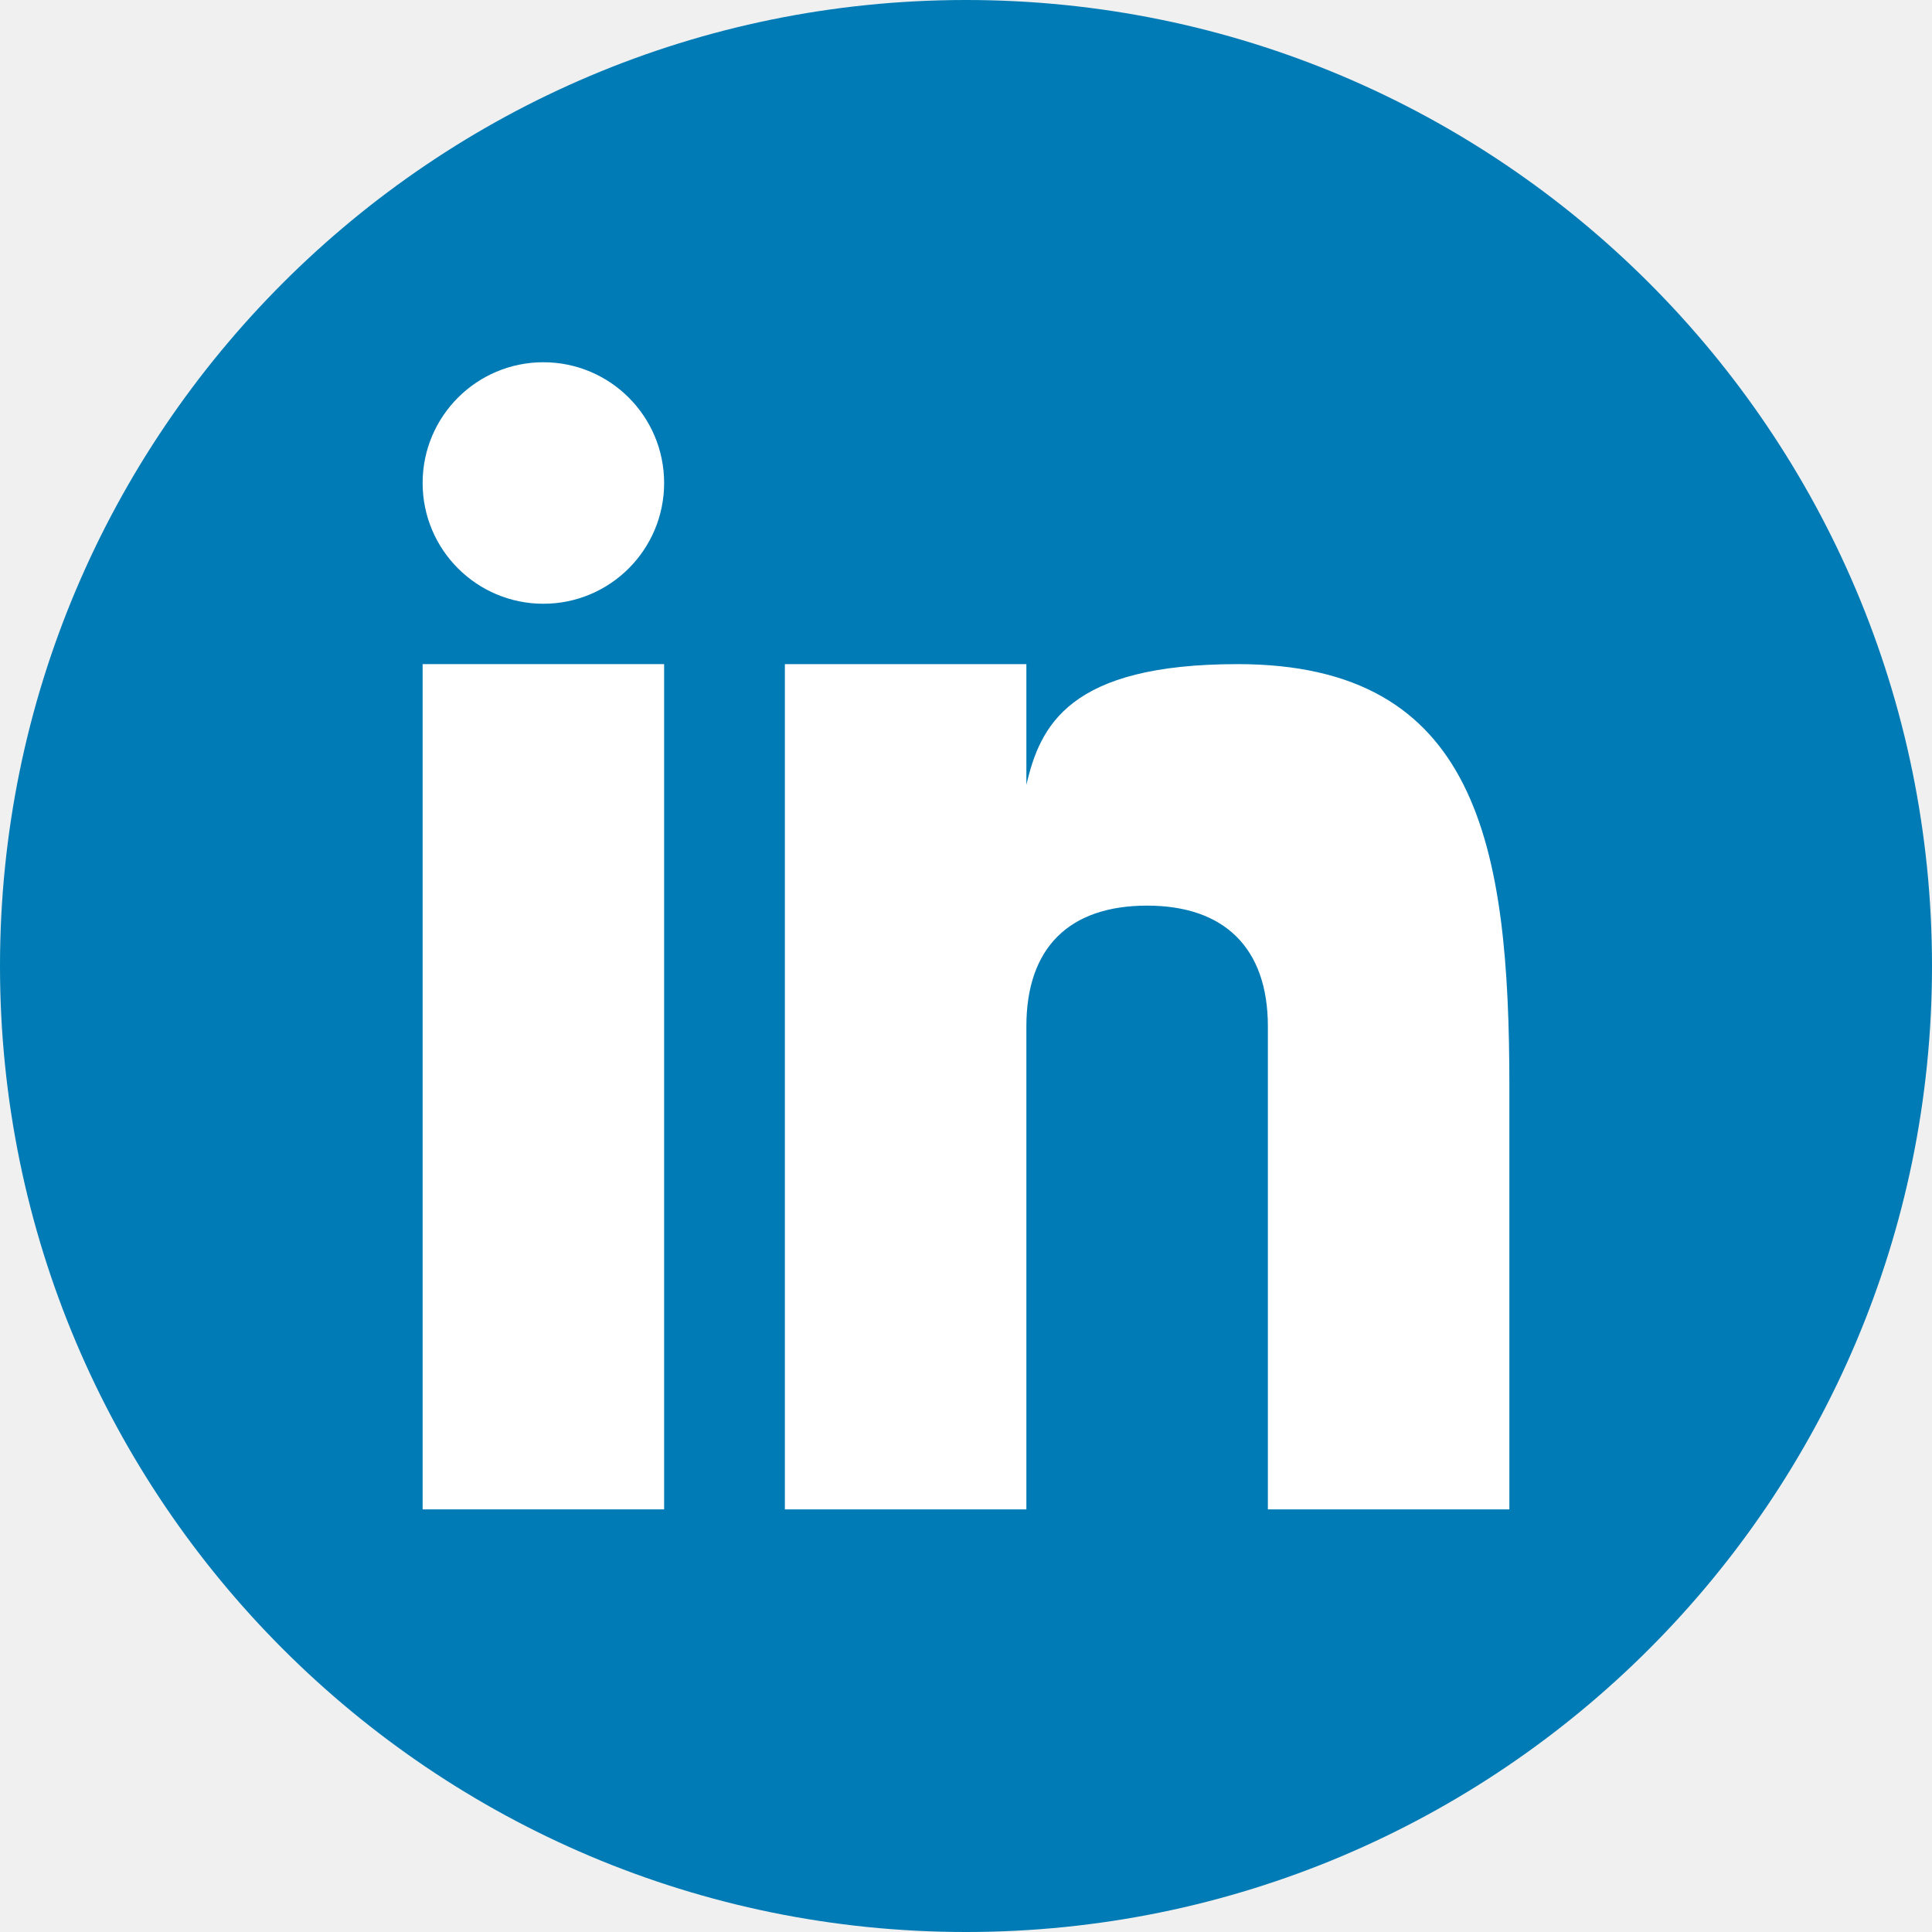
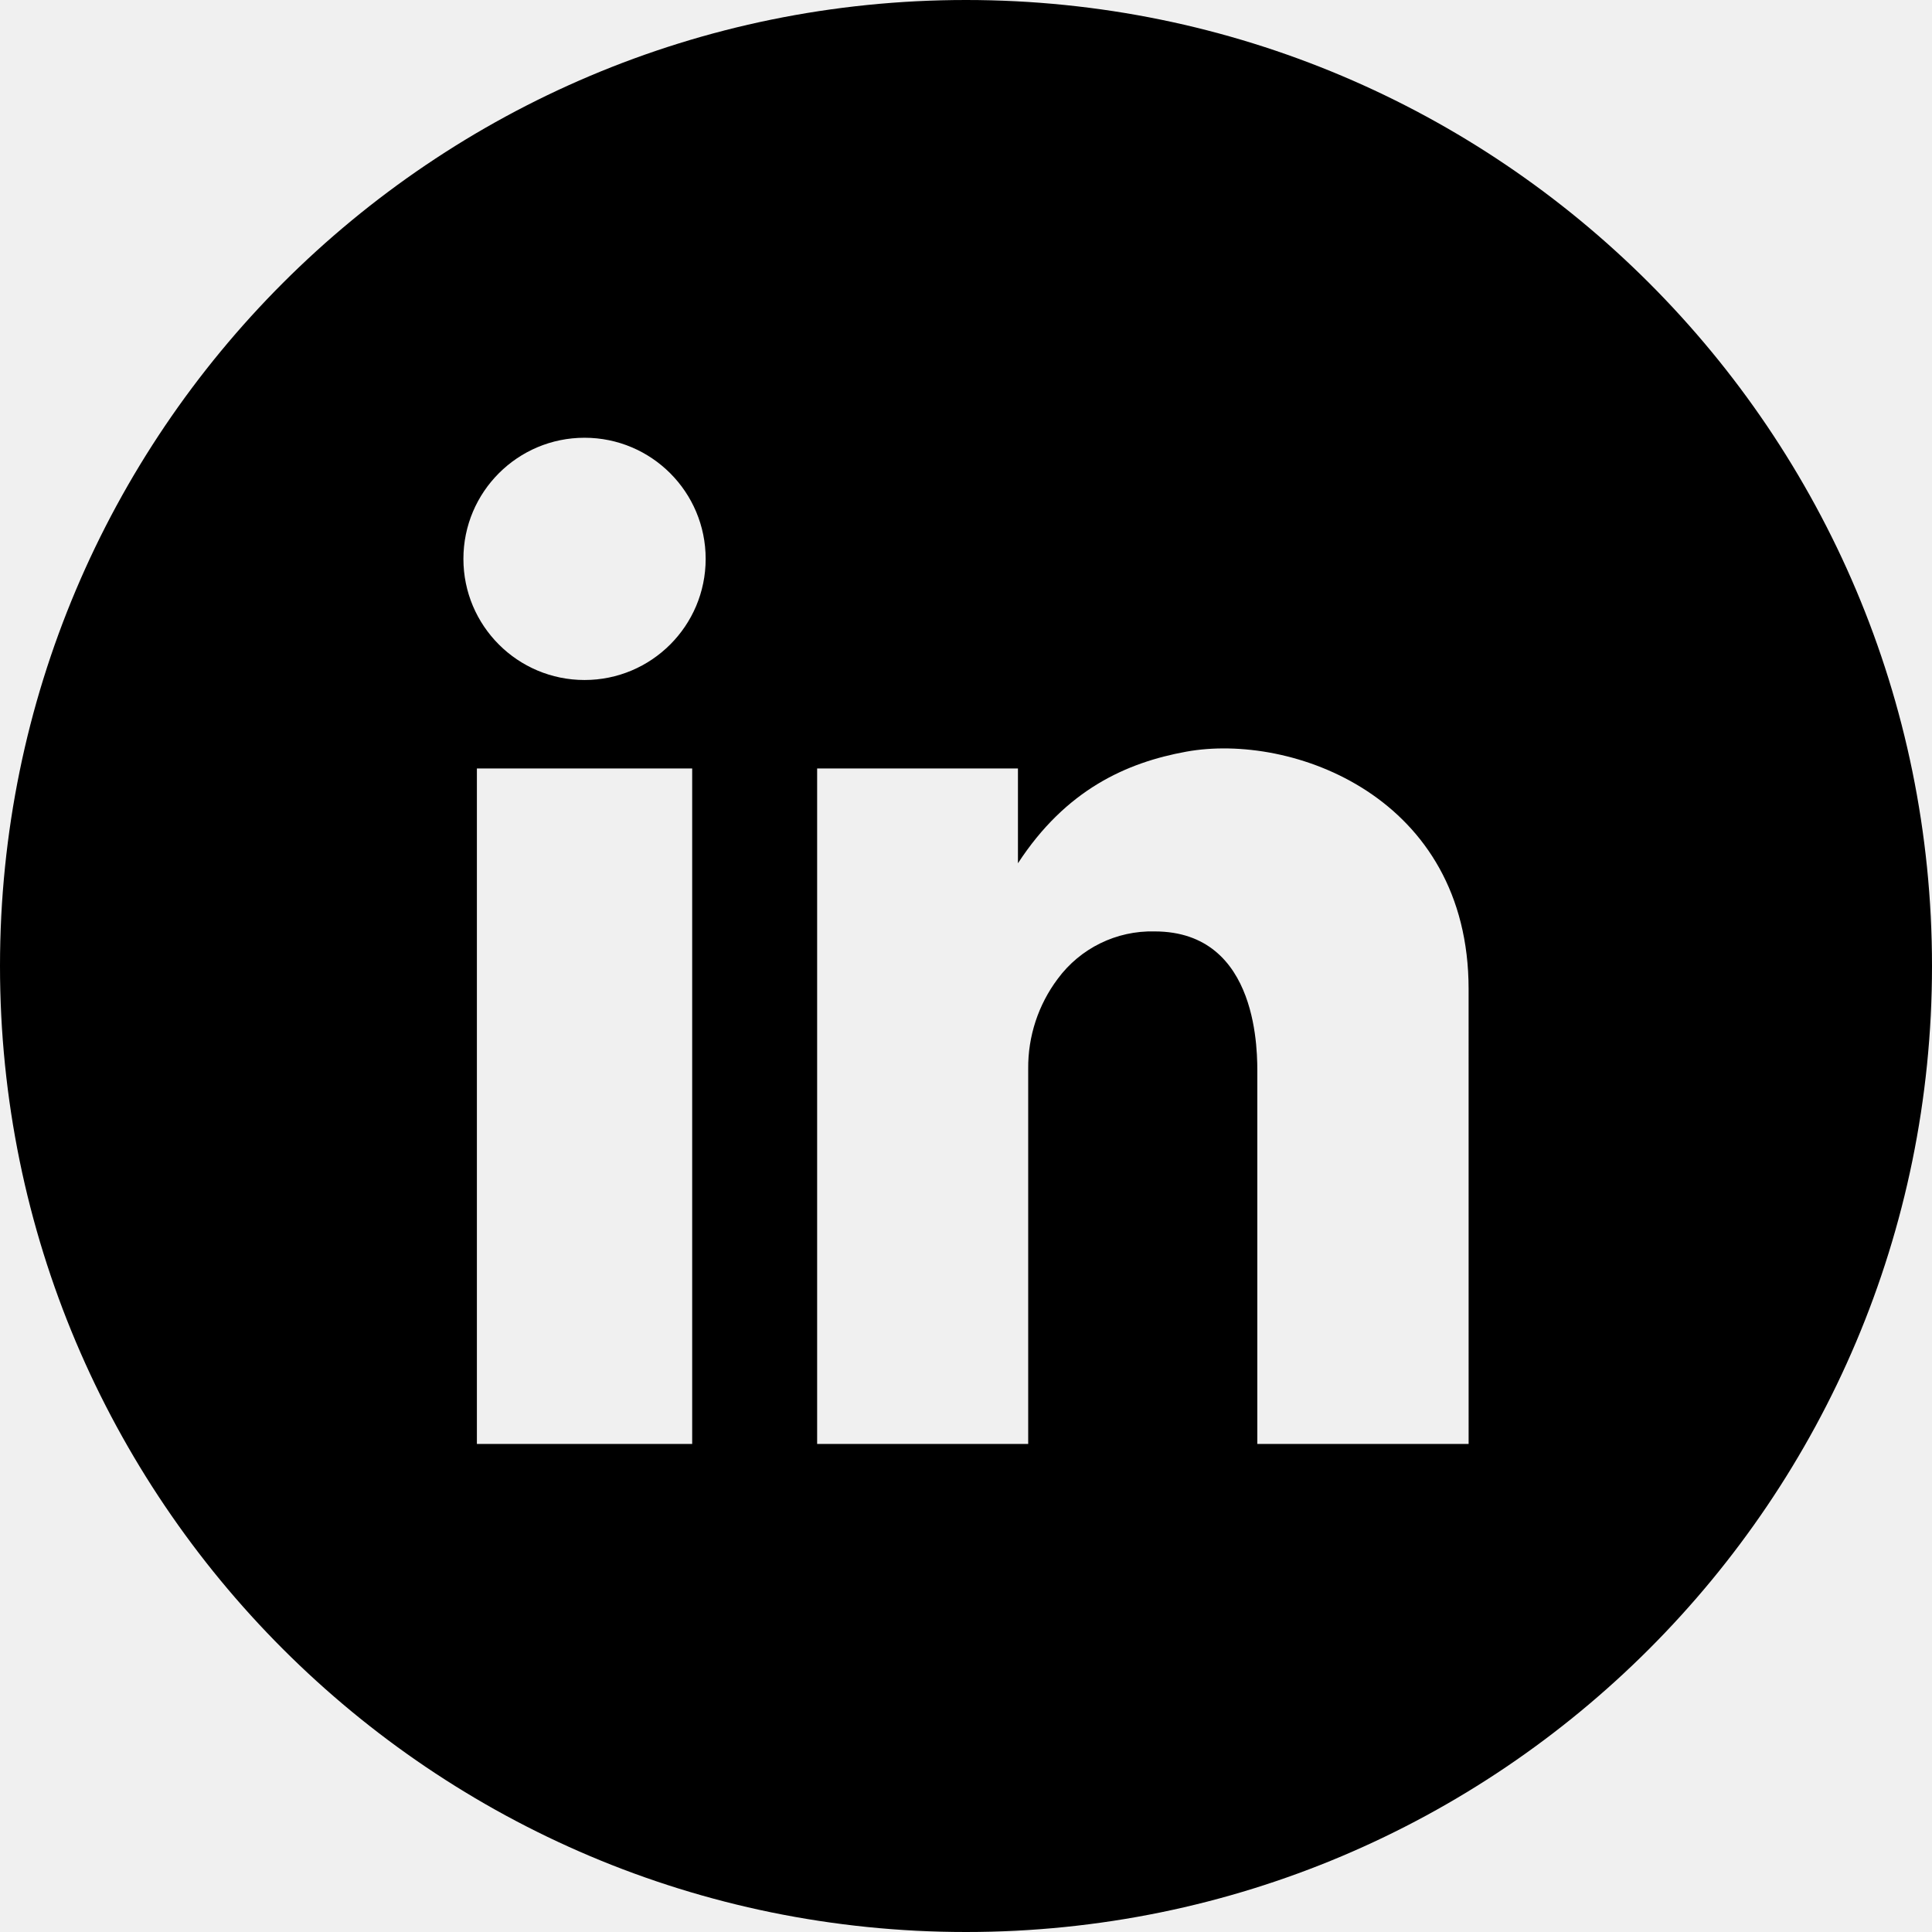
- <svg xmlns="http://www.w3.org/2000/svg" width="50px" height="50px" enable-background="new 0 0 32 32" id="Layer_1" version="1.0" viewBox="0 0 32 32" xml:space="preserve">
-   <g>
-     <circle clip-rule="evenodd" cx="16" cy="16" fill="#007BB5" fill-rule="evenodd" r="16" />
-     <g>
-       <rect fill="#FFFFFF" height="14" width="4" x="7" y="11" />
-       <path d="M20.499,11c-2.791,0-3.271,1.018-3.499,2v-2h-4v14h4v-8c0-1.297,0.703-2,2-2c1.266,0,2,0.688,2,2v8h4v-7    C25,14,24.479,11,20.499,11z" fill="#FFFFFF" />
-       <circle cx="9" cy="8" fill="#FFFFFF" r="2" />
-     </g>
-   </g>
-   <g />
-   <g />
-   <g />
-   <g />
-   <g />
-   <g />
+ <svg xmlns="http://www.w3.org/2000/svg" width="50px" height="50px" data-name="Layer 1" id="Layer_1" viewBox="0 0 512 512">
+   <path d="M256,0C114.615,0,0,114.615,0,256S114.615,512,256,512,512,397.385,512,256,397.385,0,256,0ZM183.435,382.667H126.381V203.653h57.054ZM154.908,180.208a32.1,32.1,0,1,1,32.1-32.1A32.1,32.1,0,0,1,154.908,180.208ZM389.2,382.667h-56l0-97.882c0-4.973.785-37.949-27.219-37.949a30.948,30.948,0,0,0-25.681,12.576,39.134,39.134,0,0,0-7.818,23.8v99.451H216.55V203.653h53.216v25.124c12.737-19.541,28.789-26.694,44.578-29.573,28.027-5.11,74.851,11.952,74.851,62.9Z" />
</svg>
